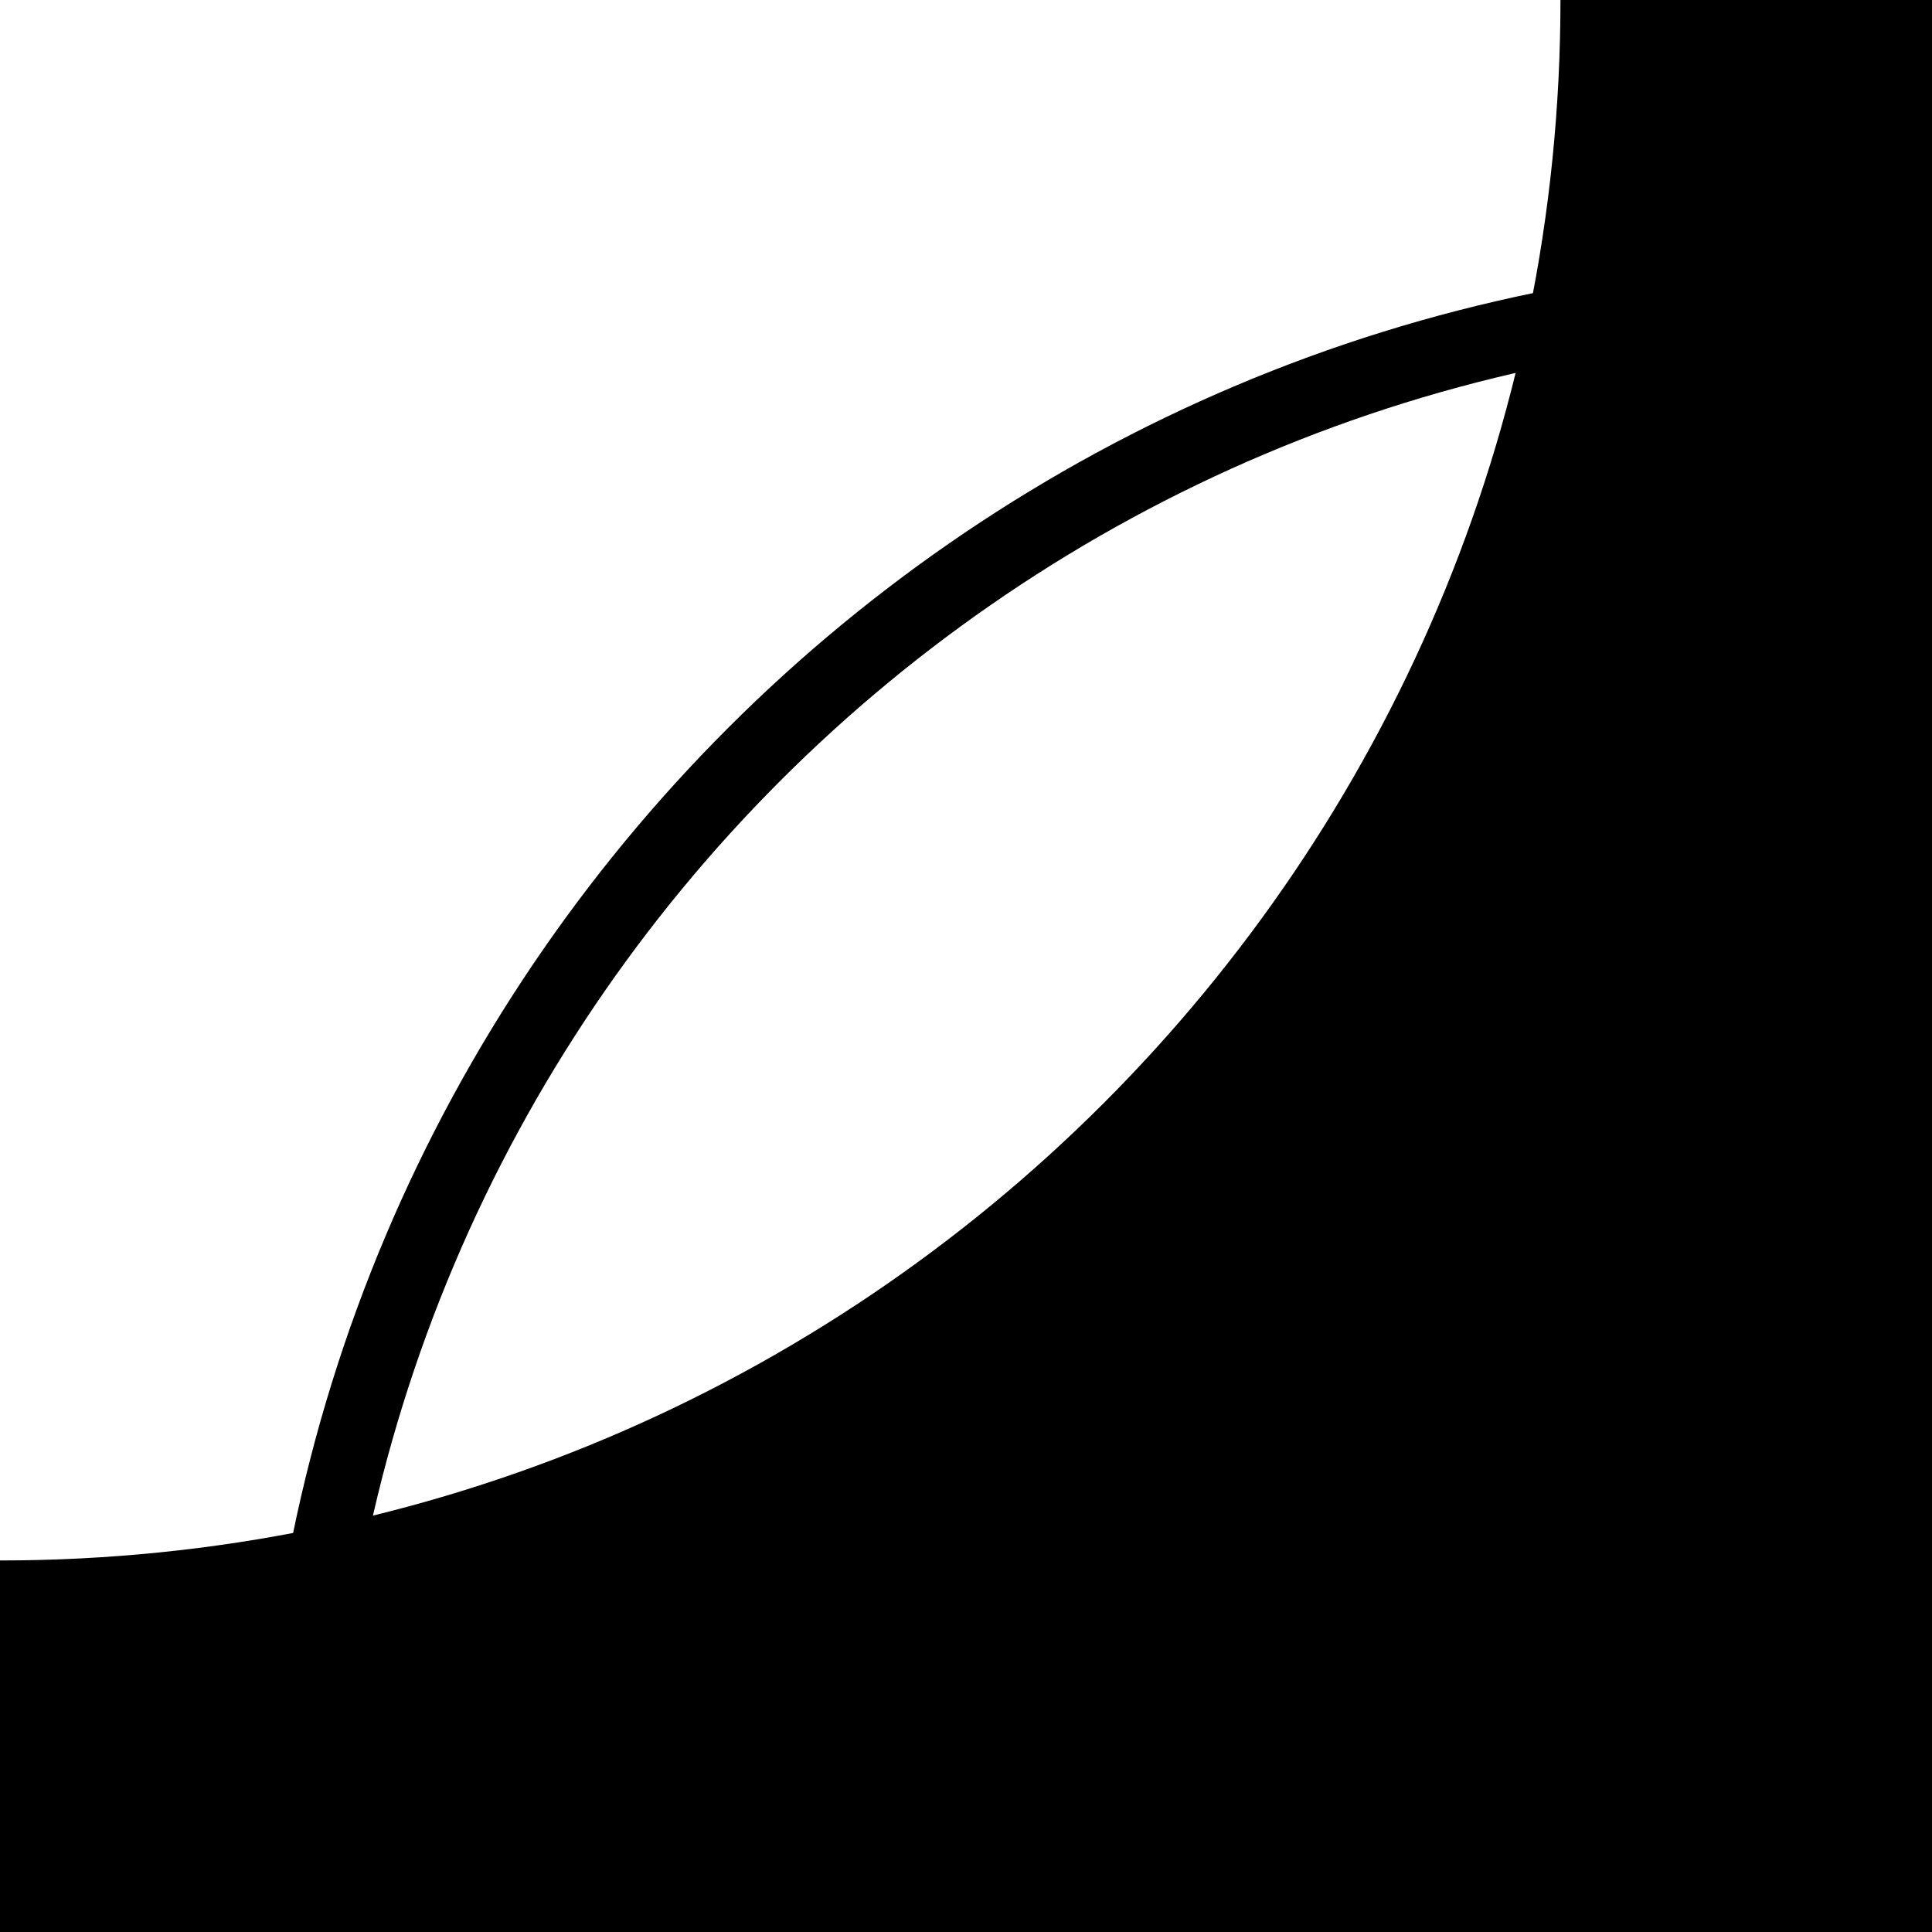
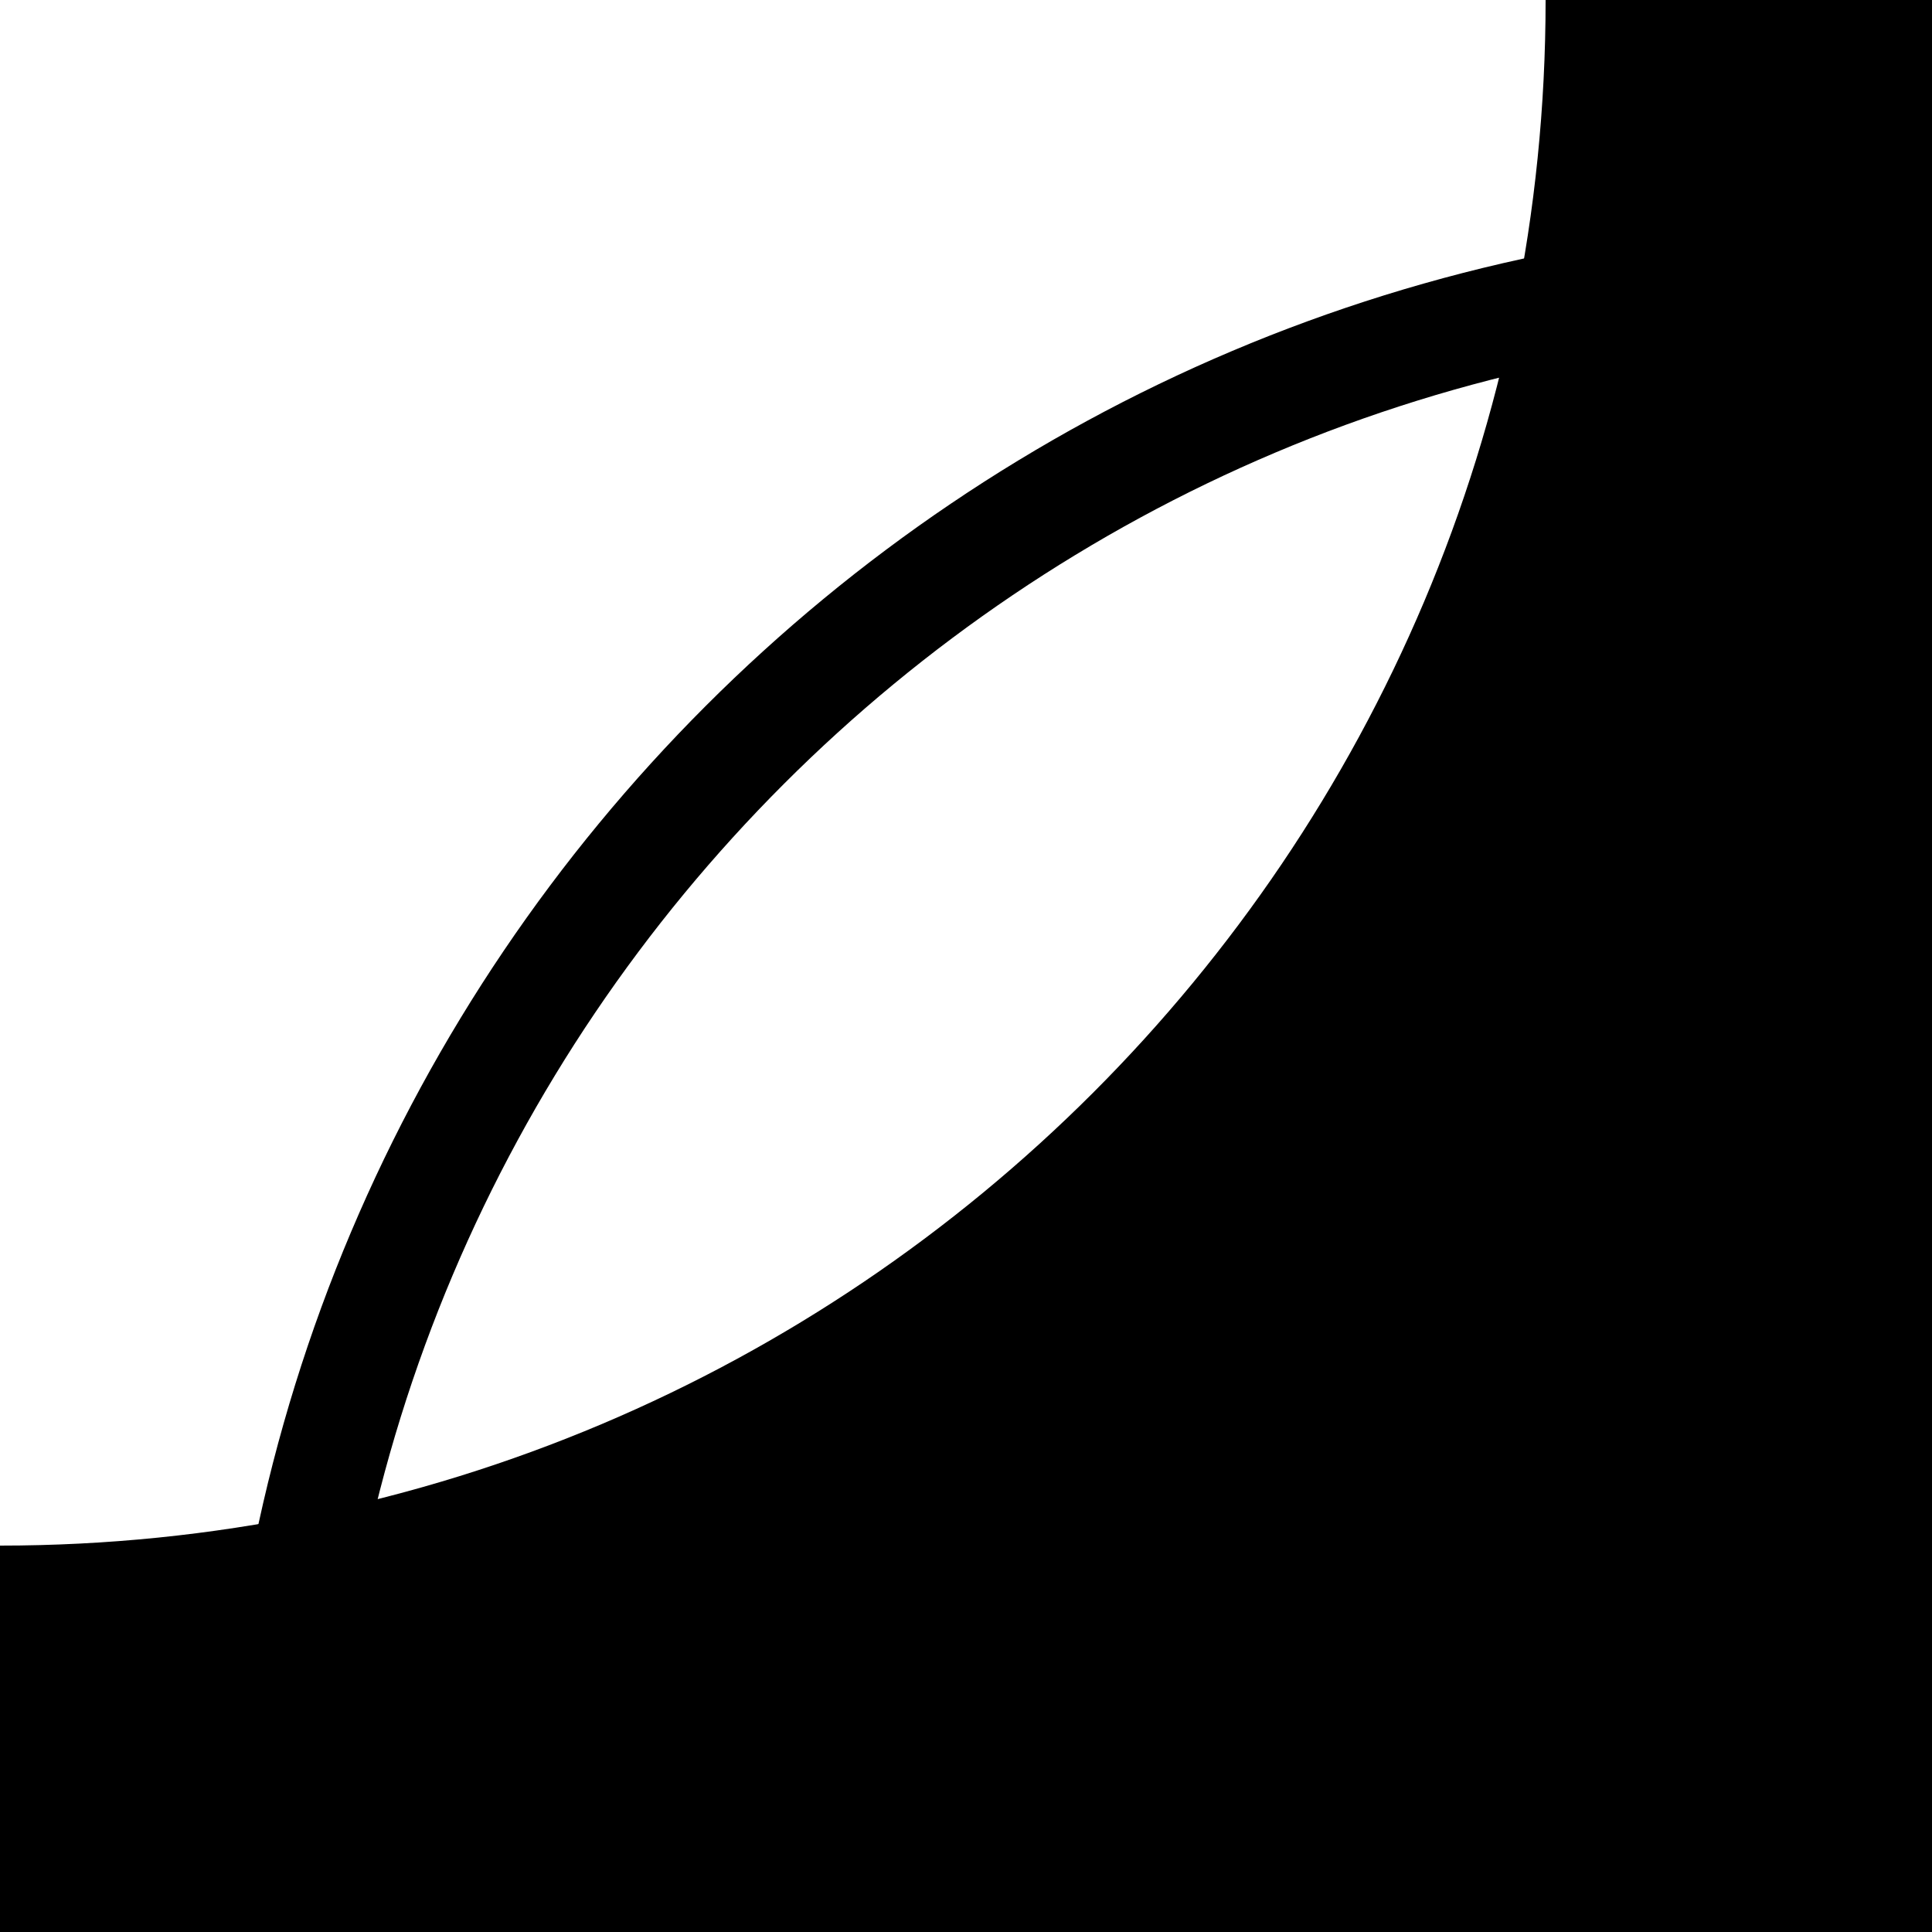
- <svg xmlns="http://www.w3.org/2000/svg" xml:space="preserve" width="130mm" height="130mm" version="1.1" style="shape-rendering:geometricPrecision; text-rendering:geometricPrecision; image-rendering:optimizeQuality; fill-rule:evenodd; clip-rule:evenodd" viewBox="0 0 13000 13000">
+ <svg xmlns="http://www.w3.org/2000/svg" xml:space="preserve" width="175mm" height="175mm" version="1.1" style="shape-rendering:geometricPrecision; text-rendering:geometricPrecision; image-rendering:optimizeQuality; fill-rule:evenodd; clip-rule:evenodd" viewBox="0 0 17500 17500">
  <defs>
    <style type="text/css">
   
-     .str0 {stroke:black;stroke-width:500}
+     .str0 {stroke:black;stroke-width:1000}
    .fil0 {fill:none}
    .fil1 {fill:black}
   
  </style>
  </defs>
  <g id="Layer_x0020_1">
-     <path class="fil0 str0" d="M12500 12500l-10500 0c0,-5799 4701,-10500 10500,-10500l0 10500z" />
-     <path class="fil1" d="M10500 0l2500 0 0 13000 -13000 0 0 -2500c5799,0 10500,-4701 10500,-10500z" />
+     <path class="fil0 str0" d="M17000 17000l-14500 0c0,-8008 6492,-14500 14500,-14500l0 14500z" />
+     <path class="fil1" d="M14000 0l3500 0 0 17500 -17500 0 0 -3500c7732,0 14000,-6268 14000,-14000z" />
  </g>
</svg>
